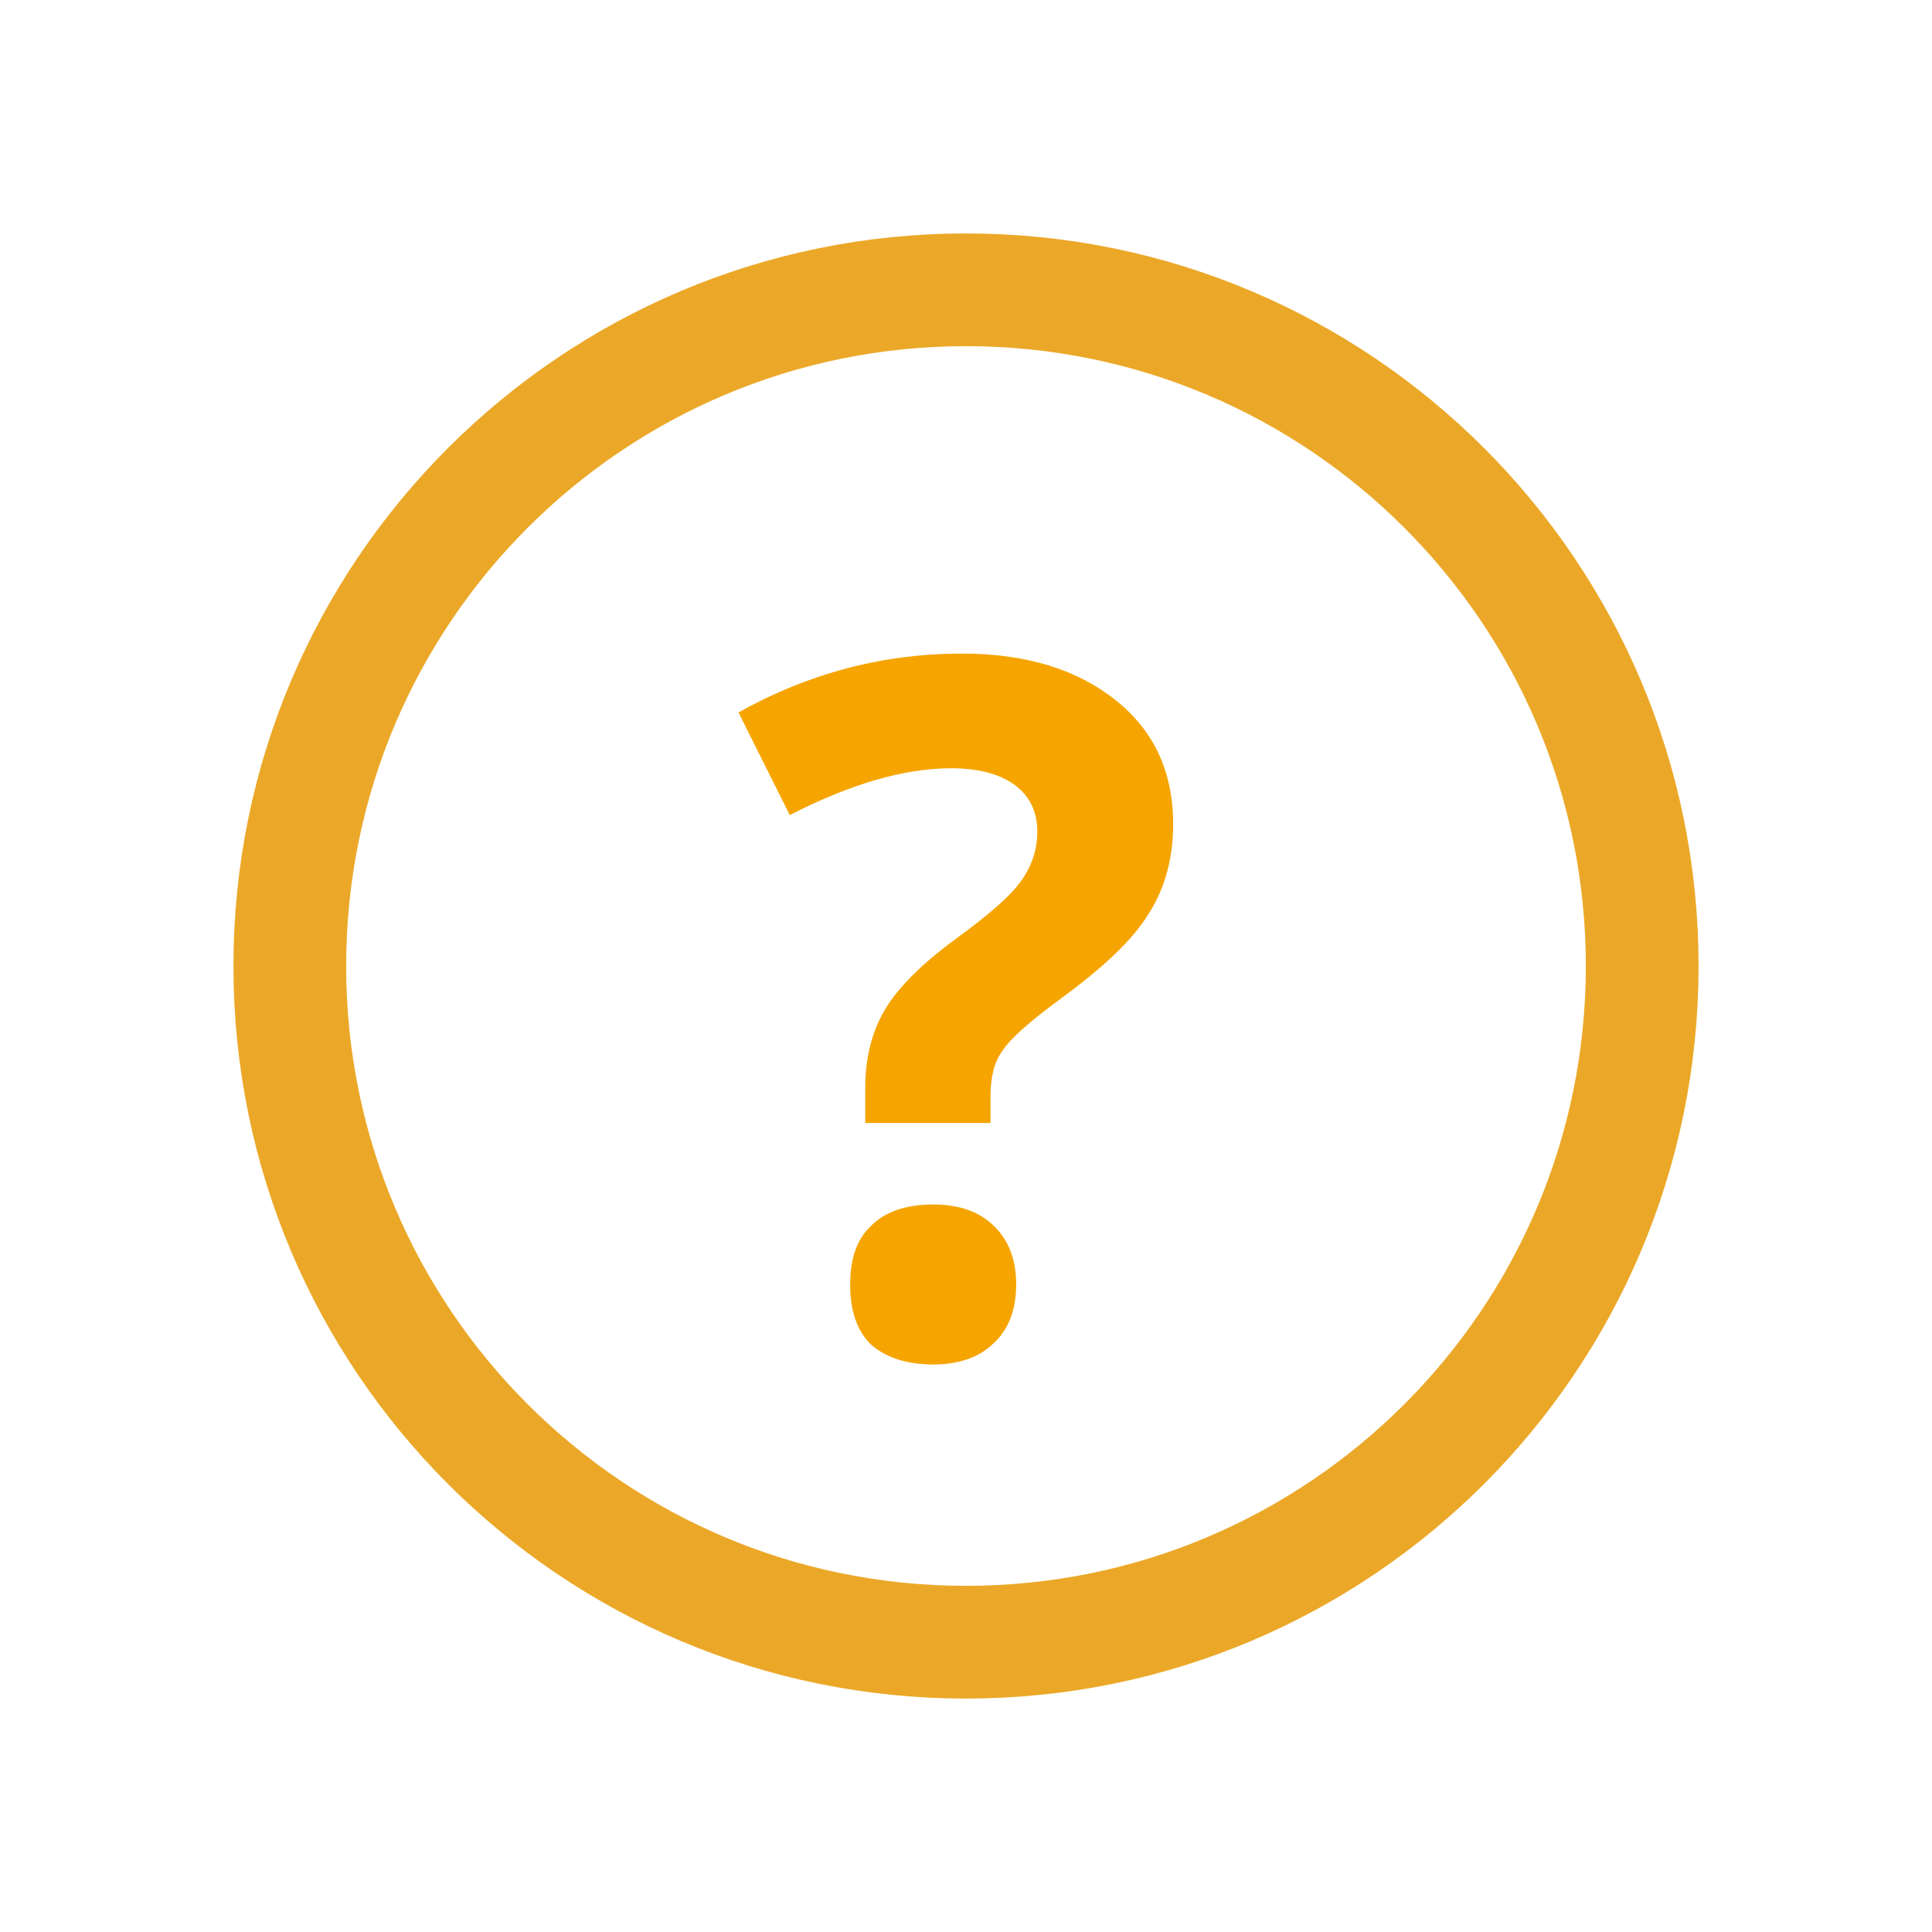
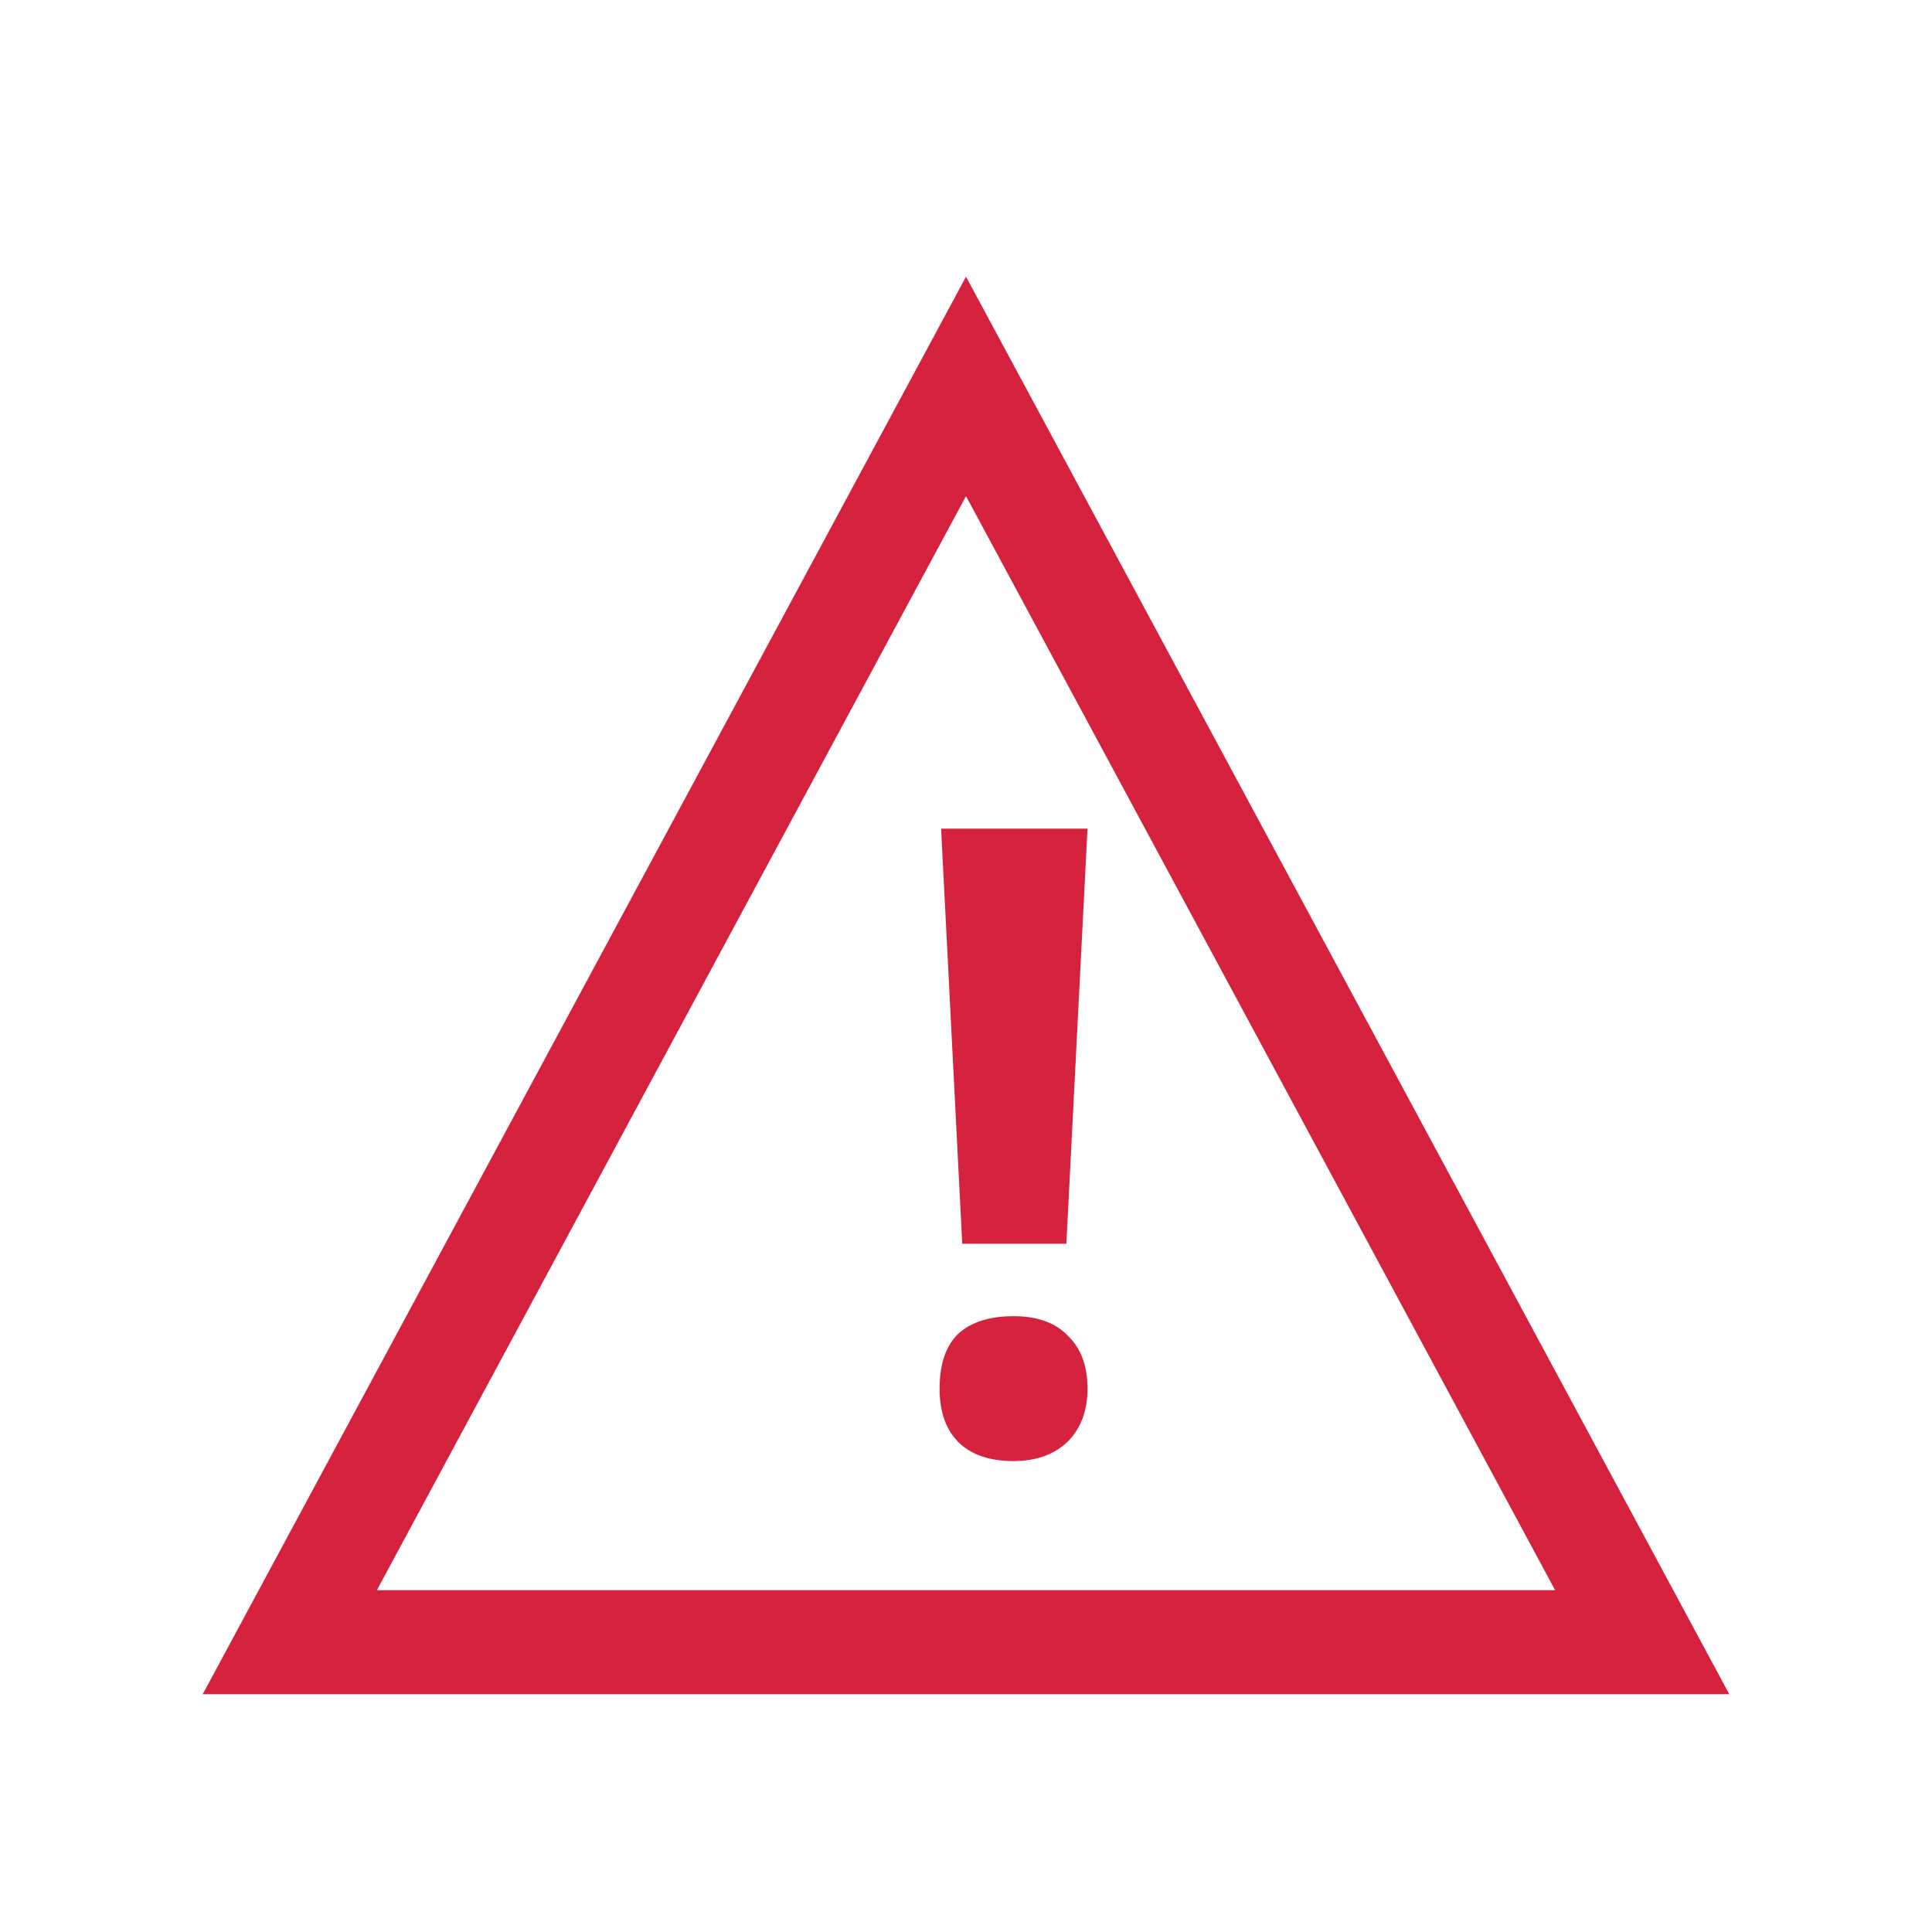
<svg xmlns="http://www.w3.org/2000/svg" width="20" height="20" viewBox="0 0 20 20">
  <g fill="none" fill-rule="evenodd">
    <path d="M0 0H20V20H0z" />
-     <g transform="translate(3 3)">
-       <text fill="#F6A500" font-family="OpenSans-Bold, Open Sans" font-size="10" font-weight="bold">
-         <tspan x="4.615" y="11">?</tspan>
+     <g>
+       <path stroke="#D5233F" stroke-width="1.077" d="M7 0L14 13 0 13z" transform="translate(3 4)" />
+       <text fill="#D5233F" font-family="OpenSans-Bold, Open Sans" font-size="9" font-weight="bold" transform="translate(3 4)">
+         <tspan x="6.212" y="11">!</tspan>
      </text>
-       <circle cx="7" cy="7" r="7" stroke="#EBA828" stroke-width="1.167" />
    </g>
  </g>
</svg>
